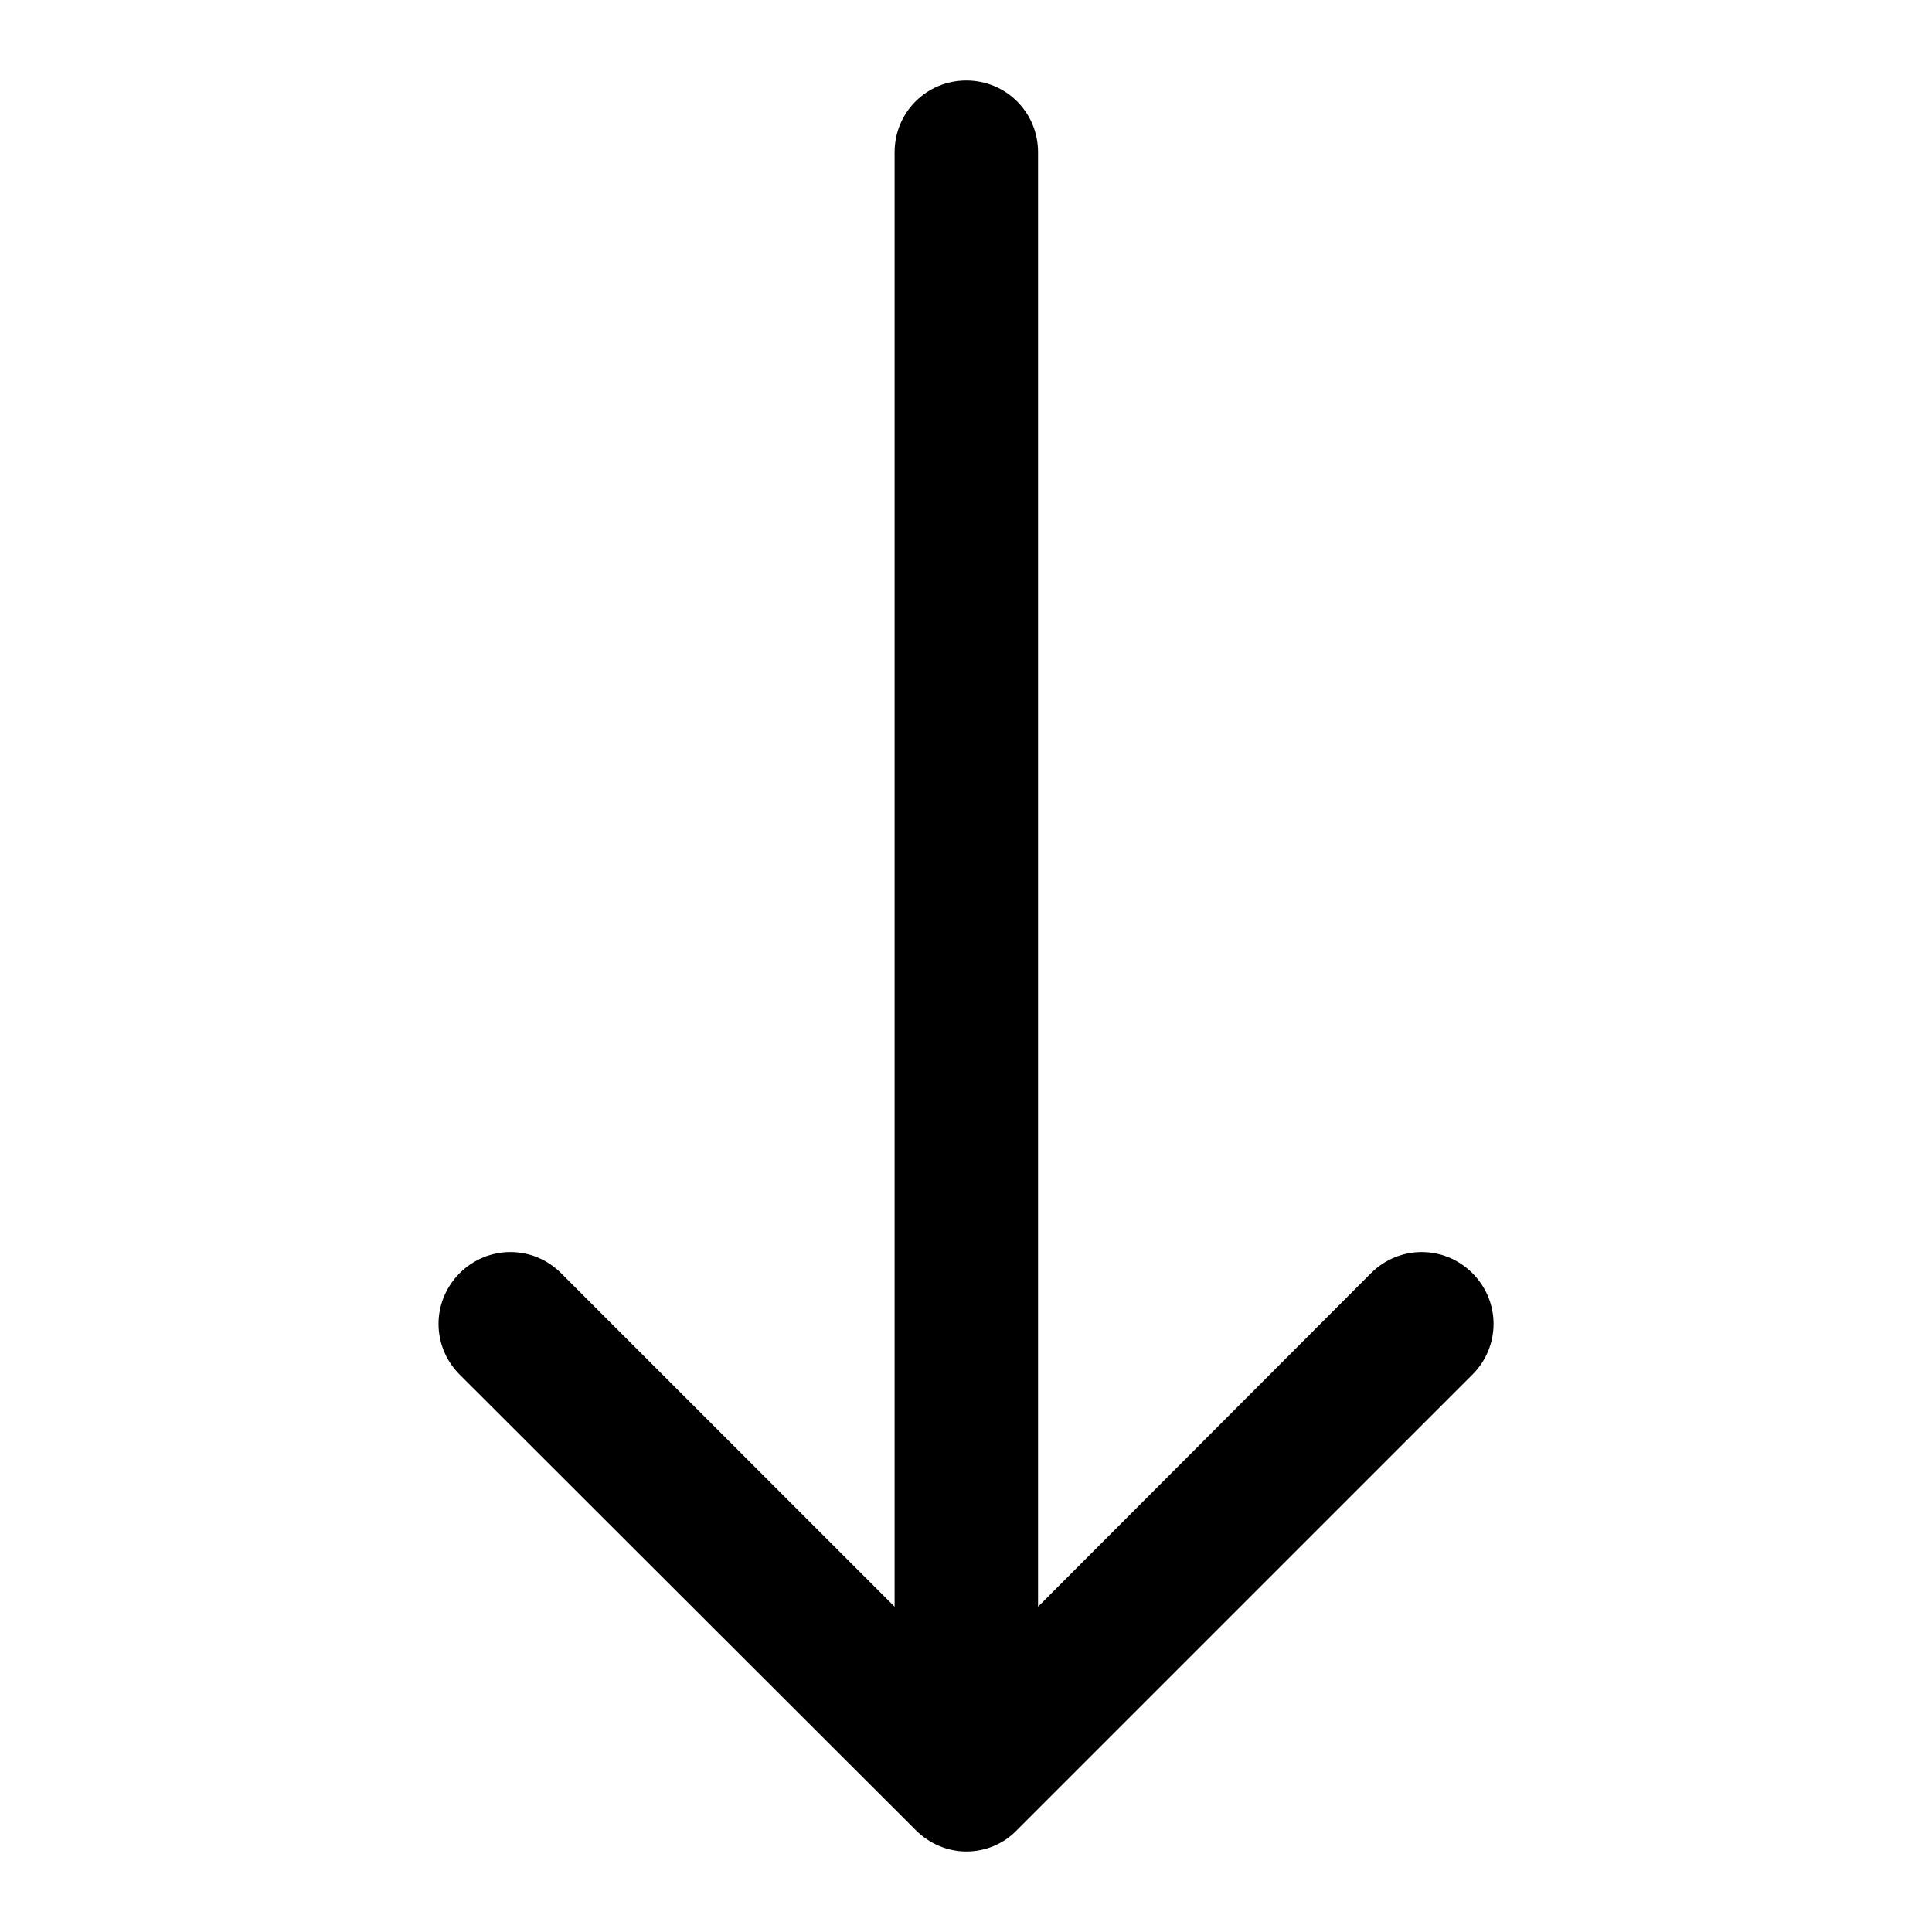
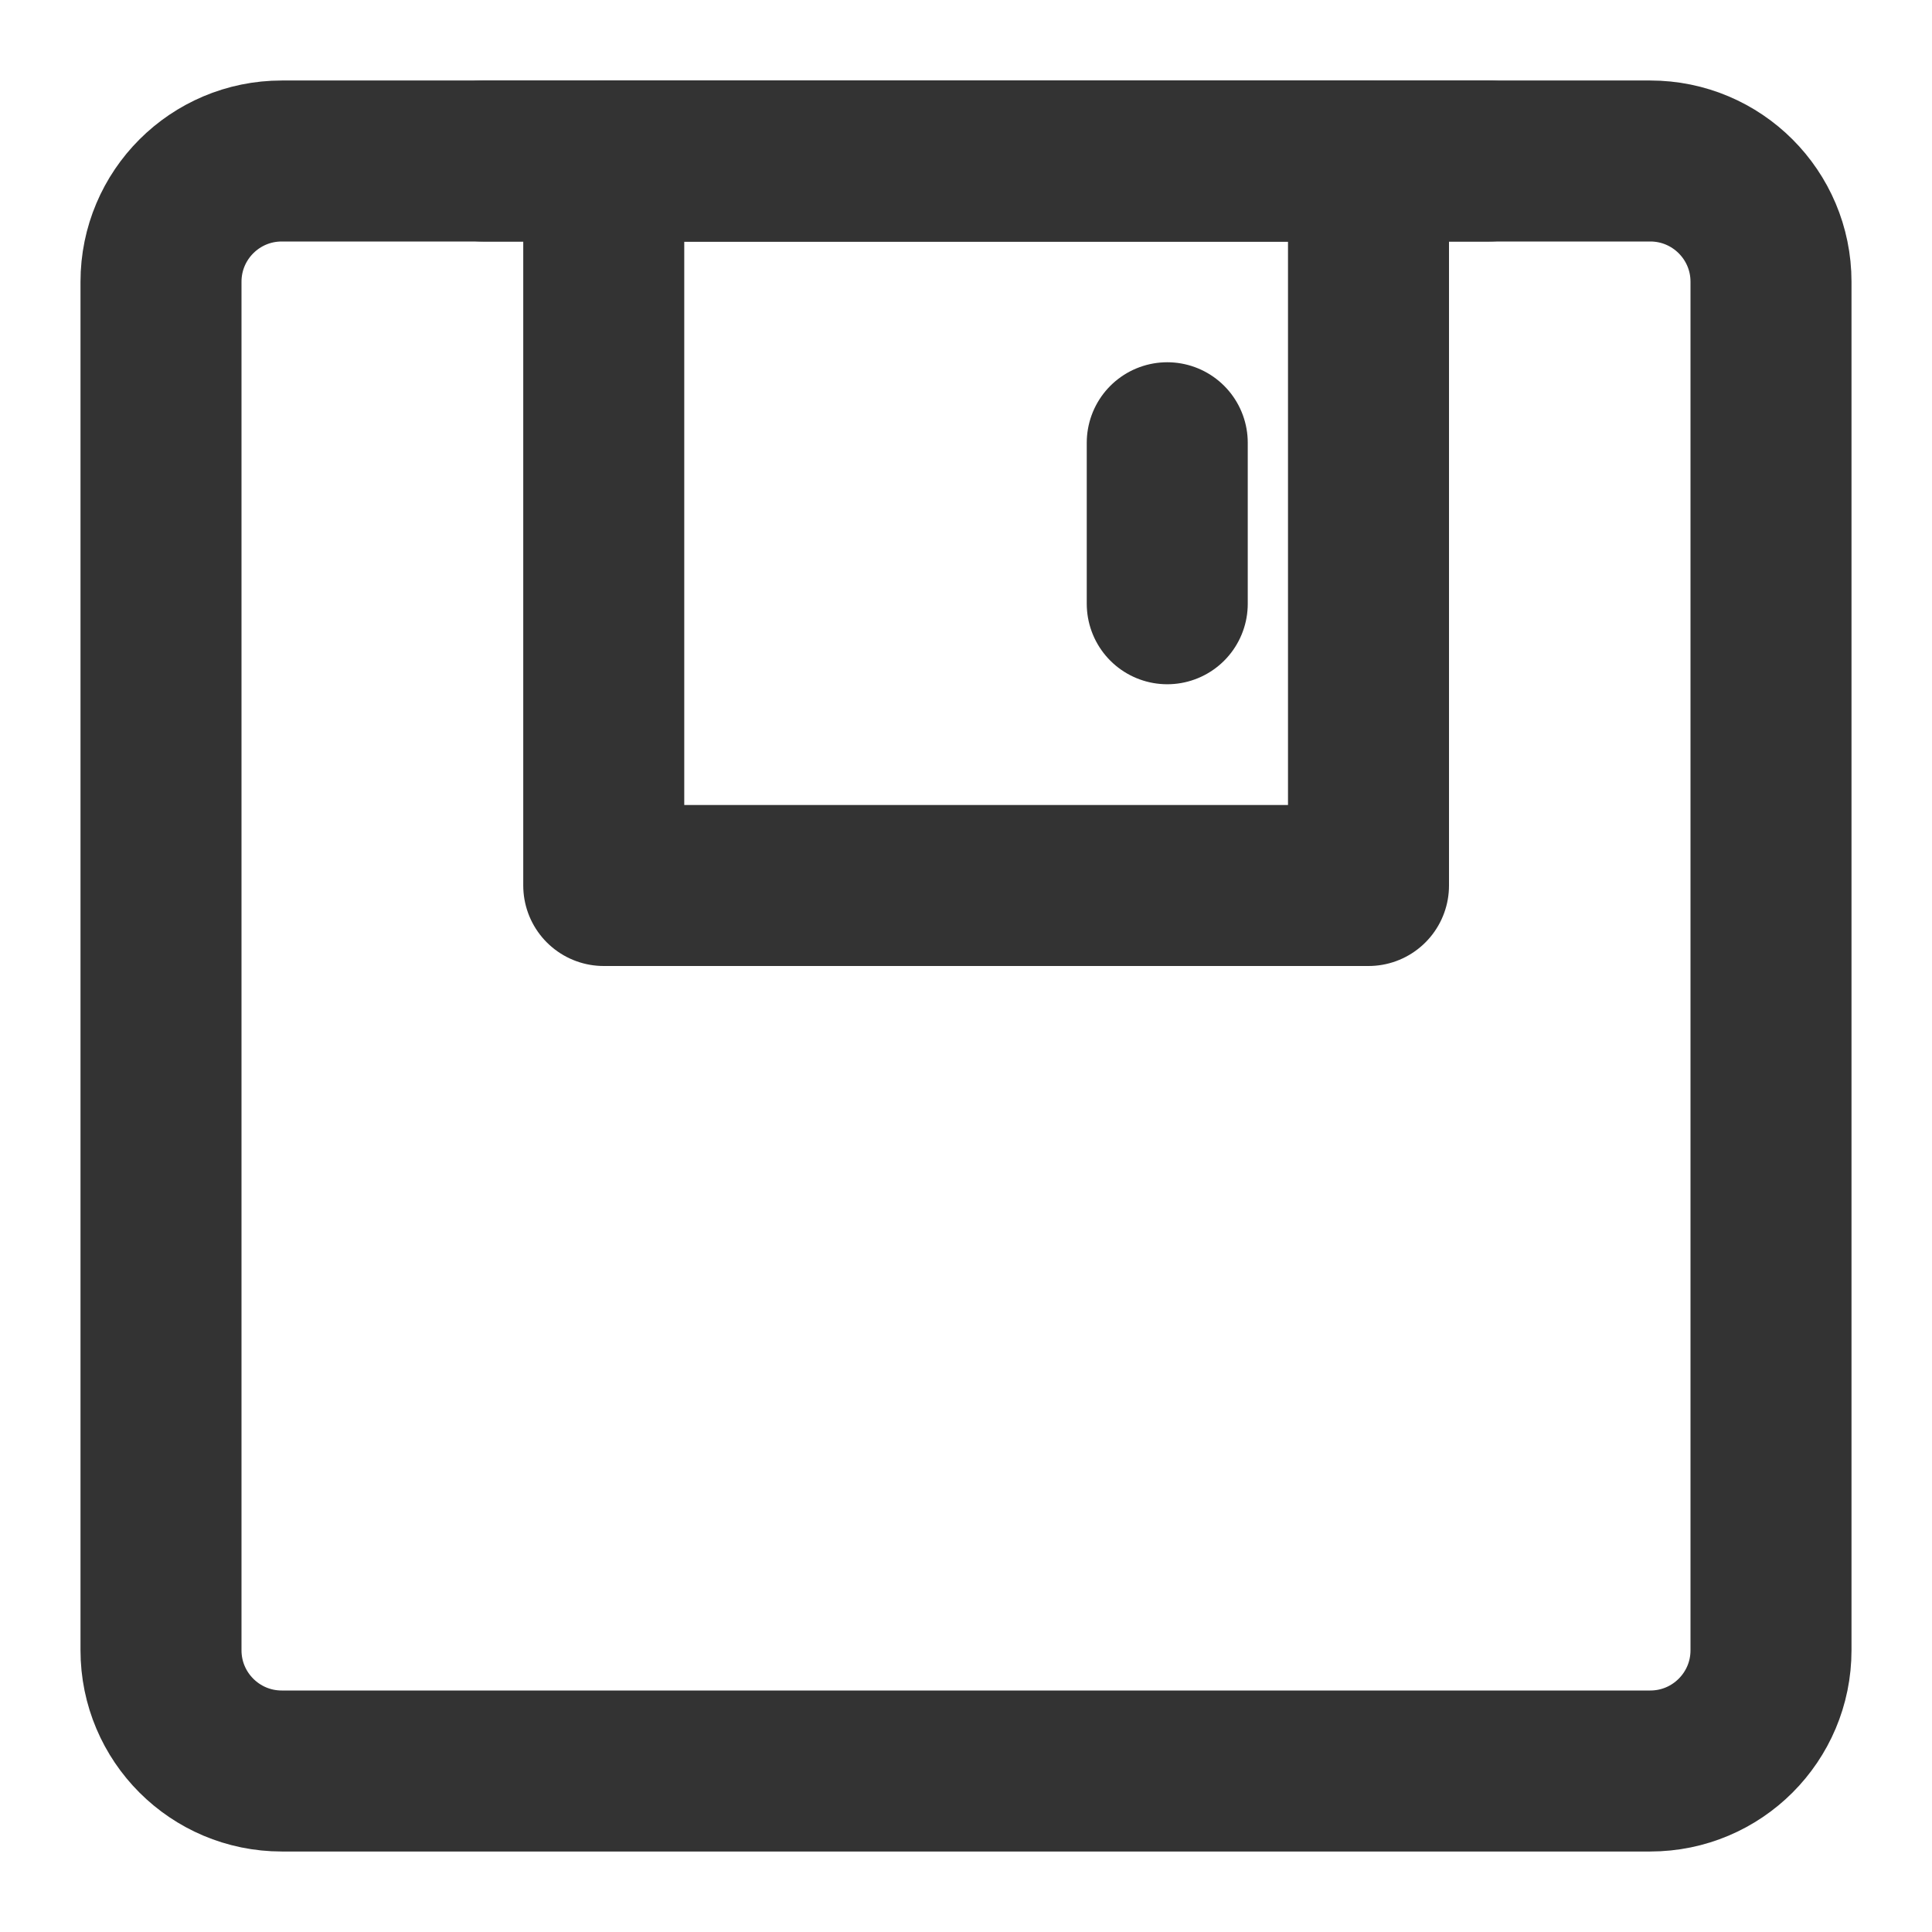
- <svg xmlns="http://www.w3.org/2000/svg" width="24" height="24" version="1.1" viewBox="0 0 24 24" xml:space="preserve">
-   <path d="m11.377 22.736c0.172 0.172 0.402 0.264 0.627 0.264s0.455-0.086 0.627-0.264l5.66-5.66c0.35-0.35 0.35-0.91 0-1.26s-0.91-0.35-1.26 0l-4.136 4.143v-18.068c0-0.495-0.396-0.891-0.891-0.891-0.495 0-0.891 0.396-0.891 0.891v18.068l-4.143-4.143c-0.35-0.35-0.91-0.35-1.26 0s-0.35 0.91 0 1.26z" stroke-width=".066" />
+ <svg xmlns="http://www.w3.org/2000/svg" width="24" height="24" viewBox="0 0 48 48" fill="none">
+   <path d="M41 4H7C5.343 4 4 5.343 4 7V41C4 42.657 5.343 44 7 44H41C42.657 44 44 42.657 44 41V7C44 5.343 42.657 4 41 4Z" fill="none" stroke="#333" stroke-width="4" stroke-linejoin="round" />
+   <path d="M34 4V22H15V4H34Z" fill="none" stroke="#333" stroke-width="4" stroke-linejoin="round" />
+   <path d="M29 11V15" stroke="#333" stroke-width="4" stroke-linecap="round" />
+   <path d="M11.997 4H36.998" stroke="#333" stroke-width="4" stroke-linecap="round" />
</svg>
